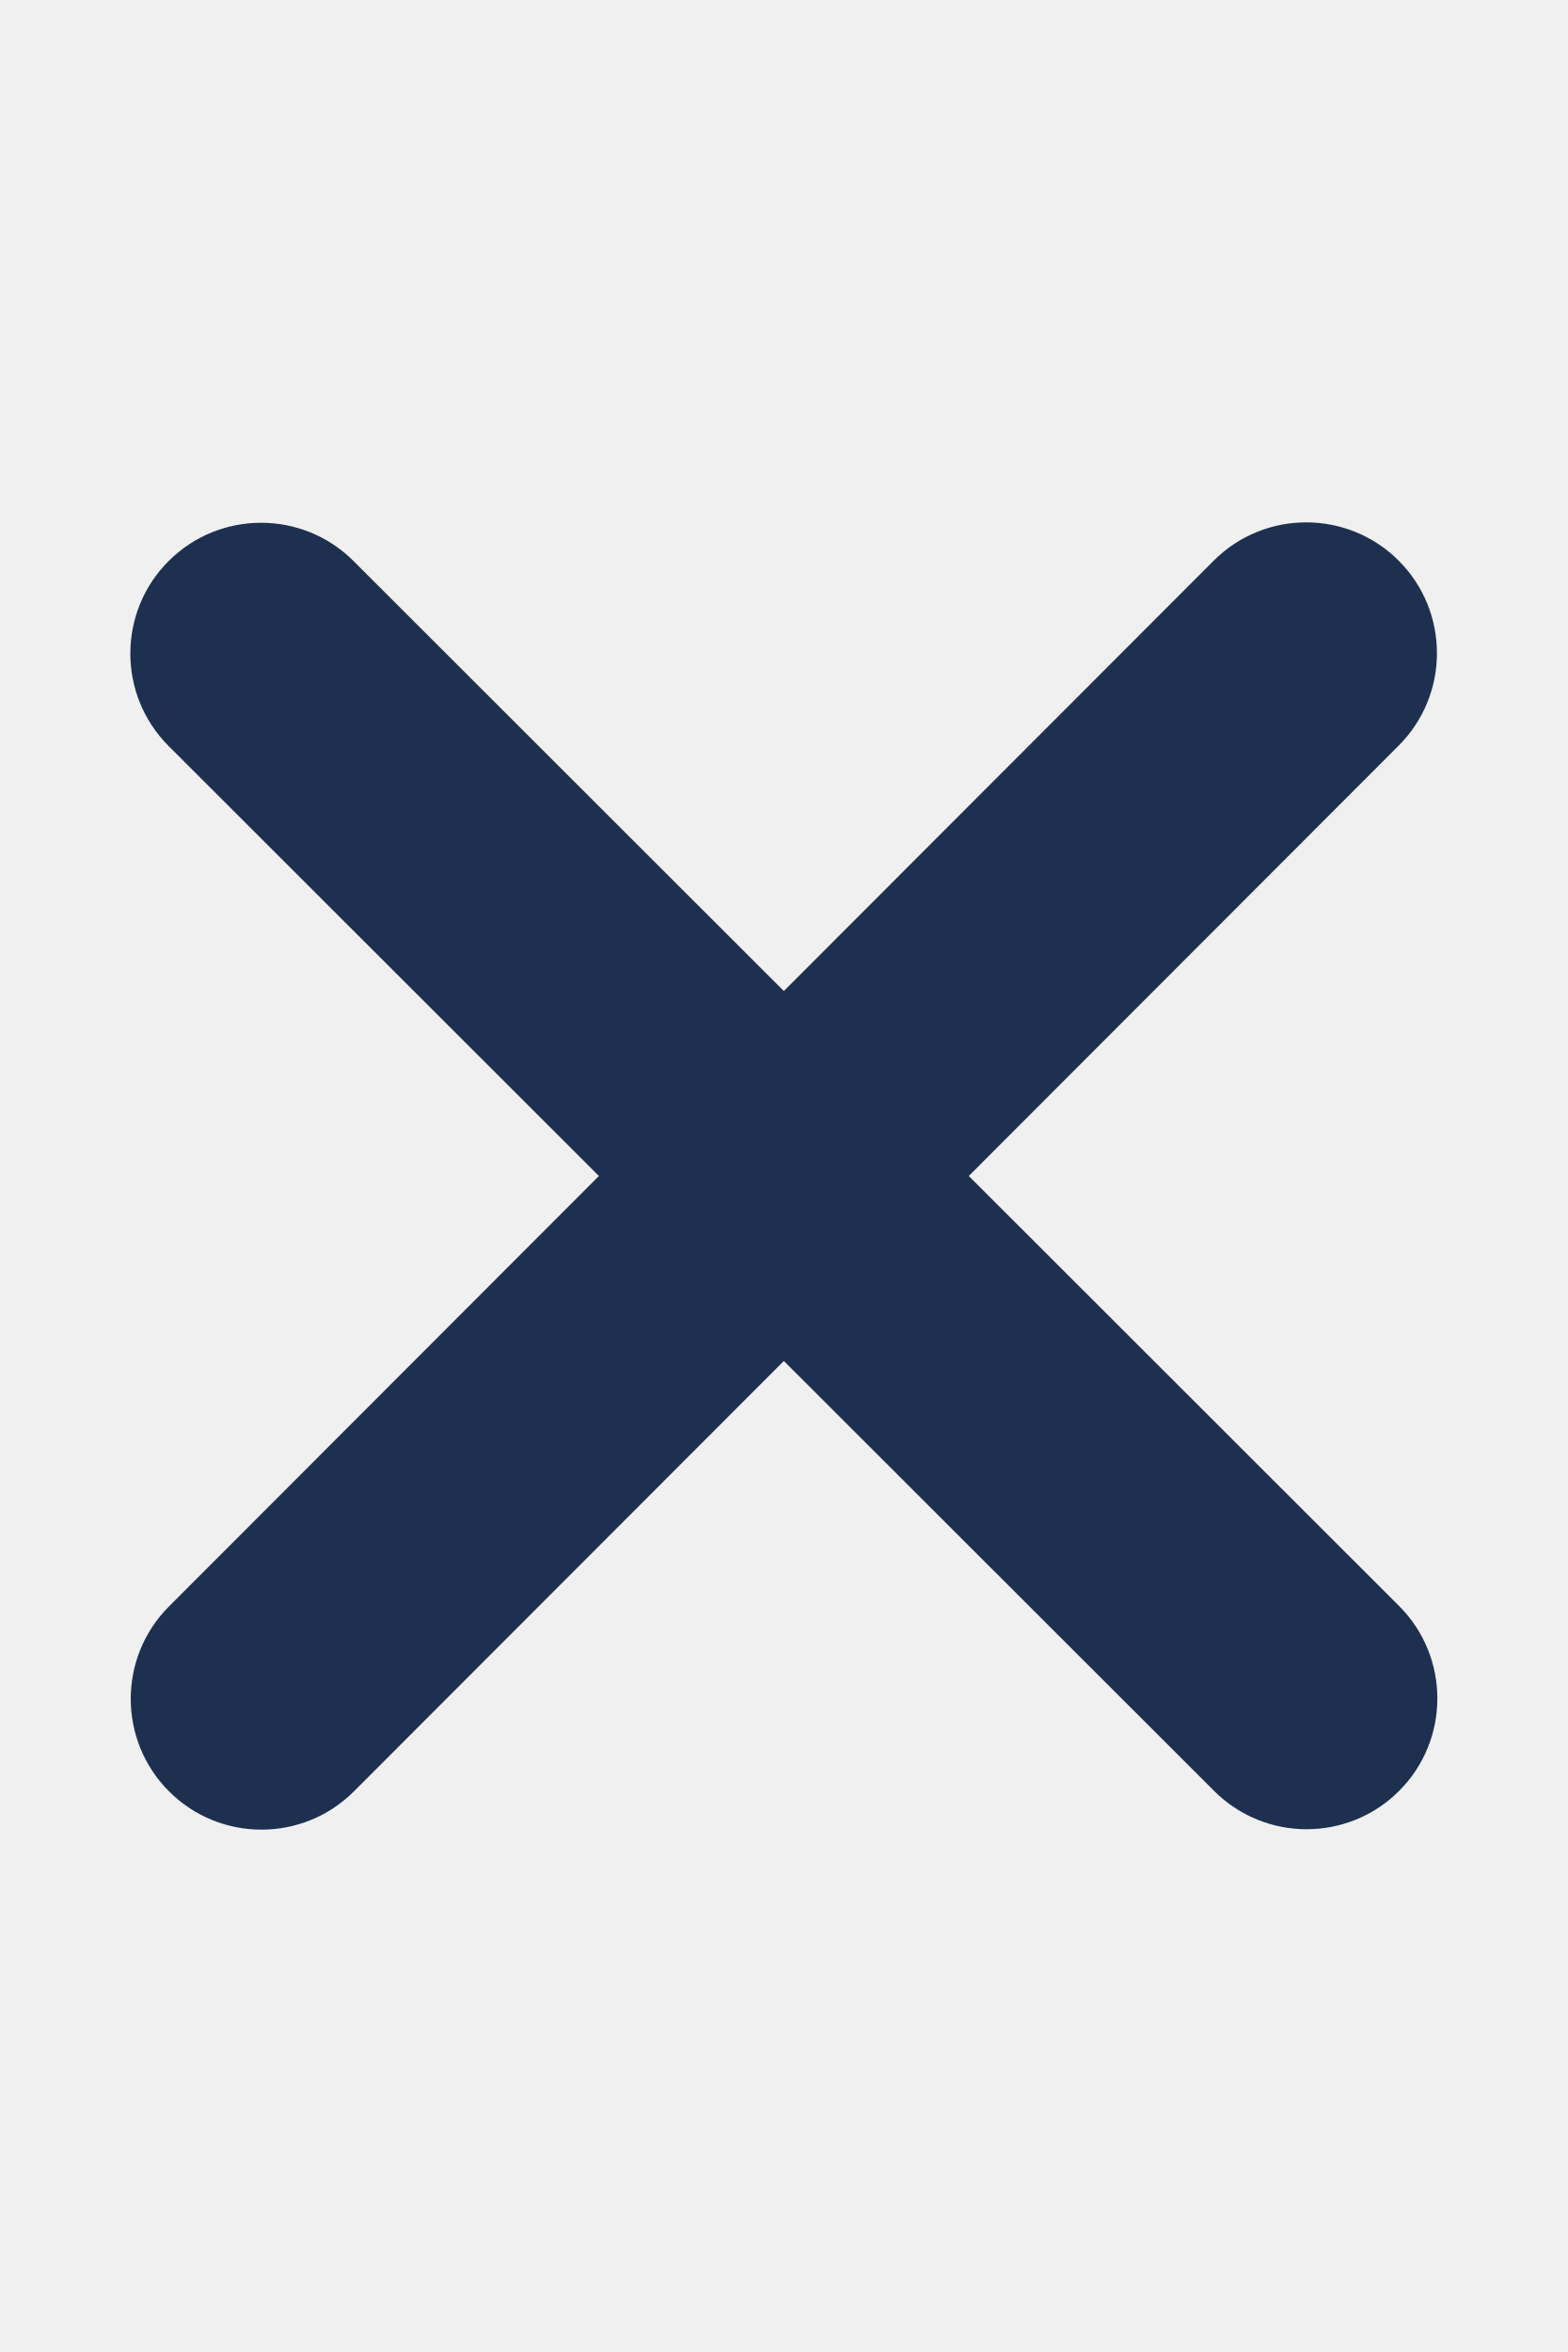
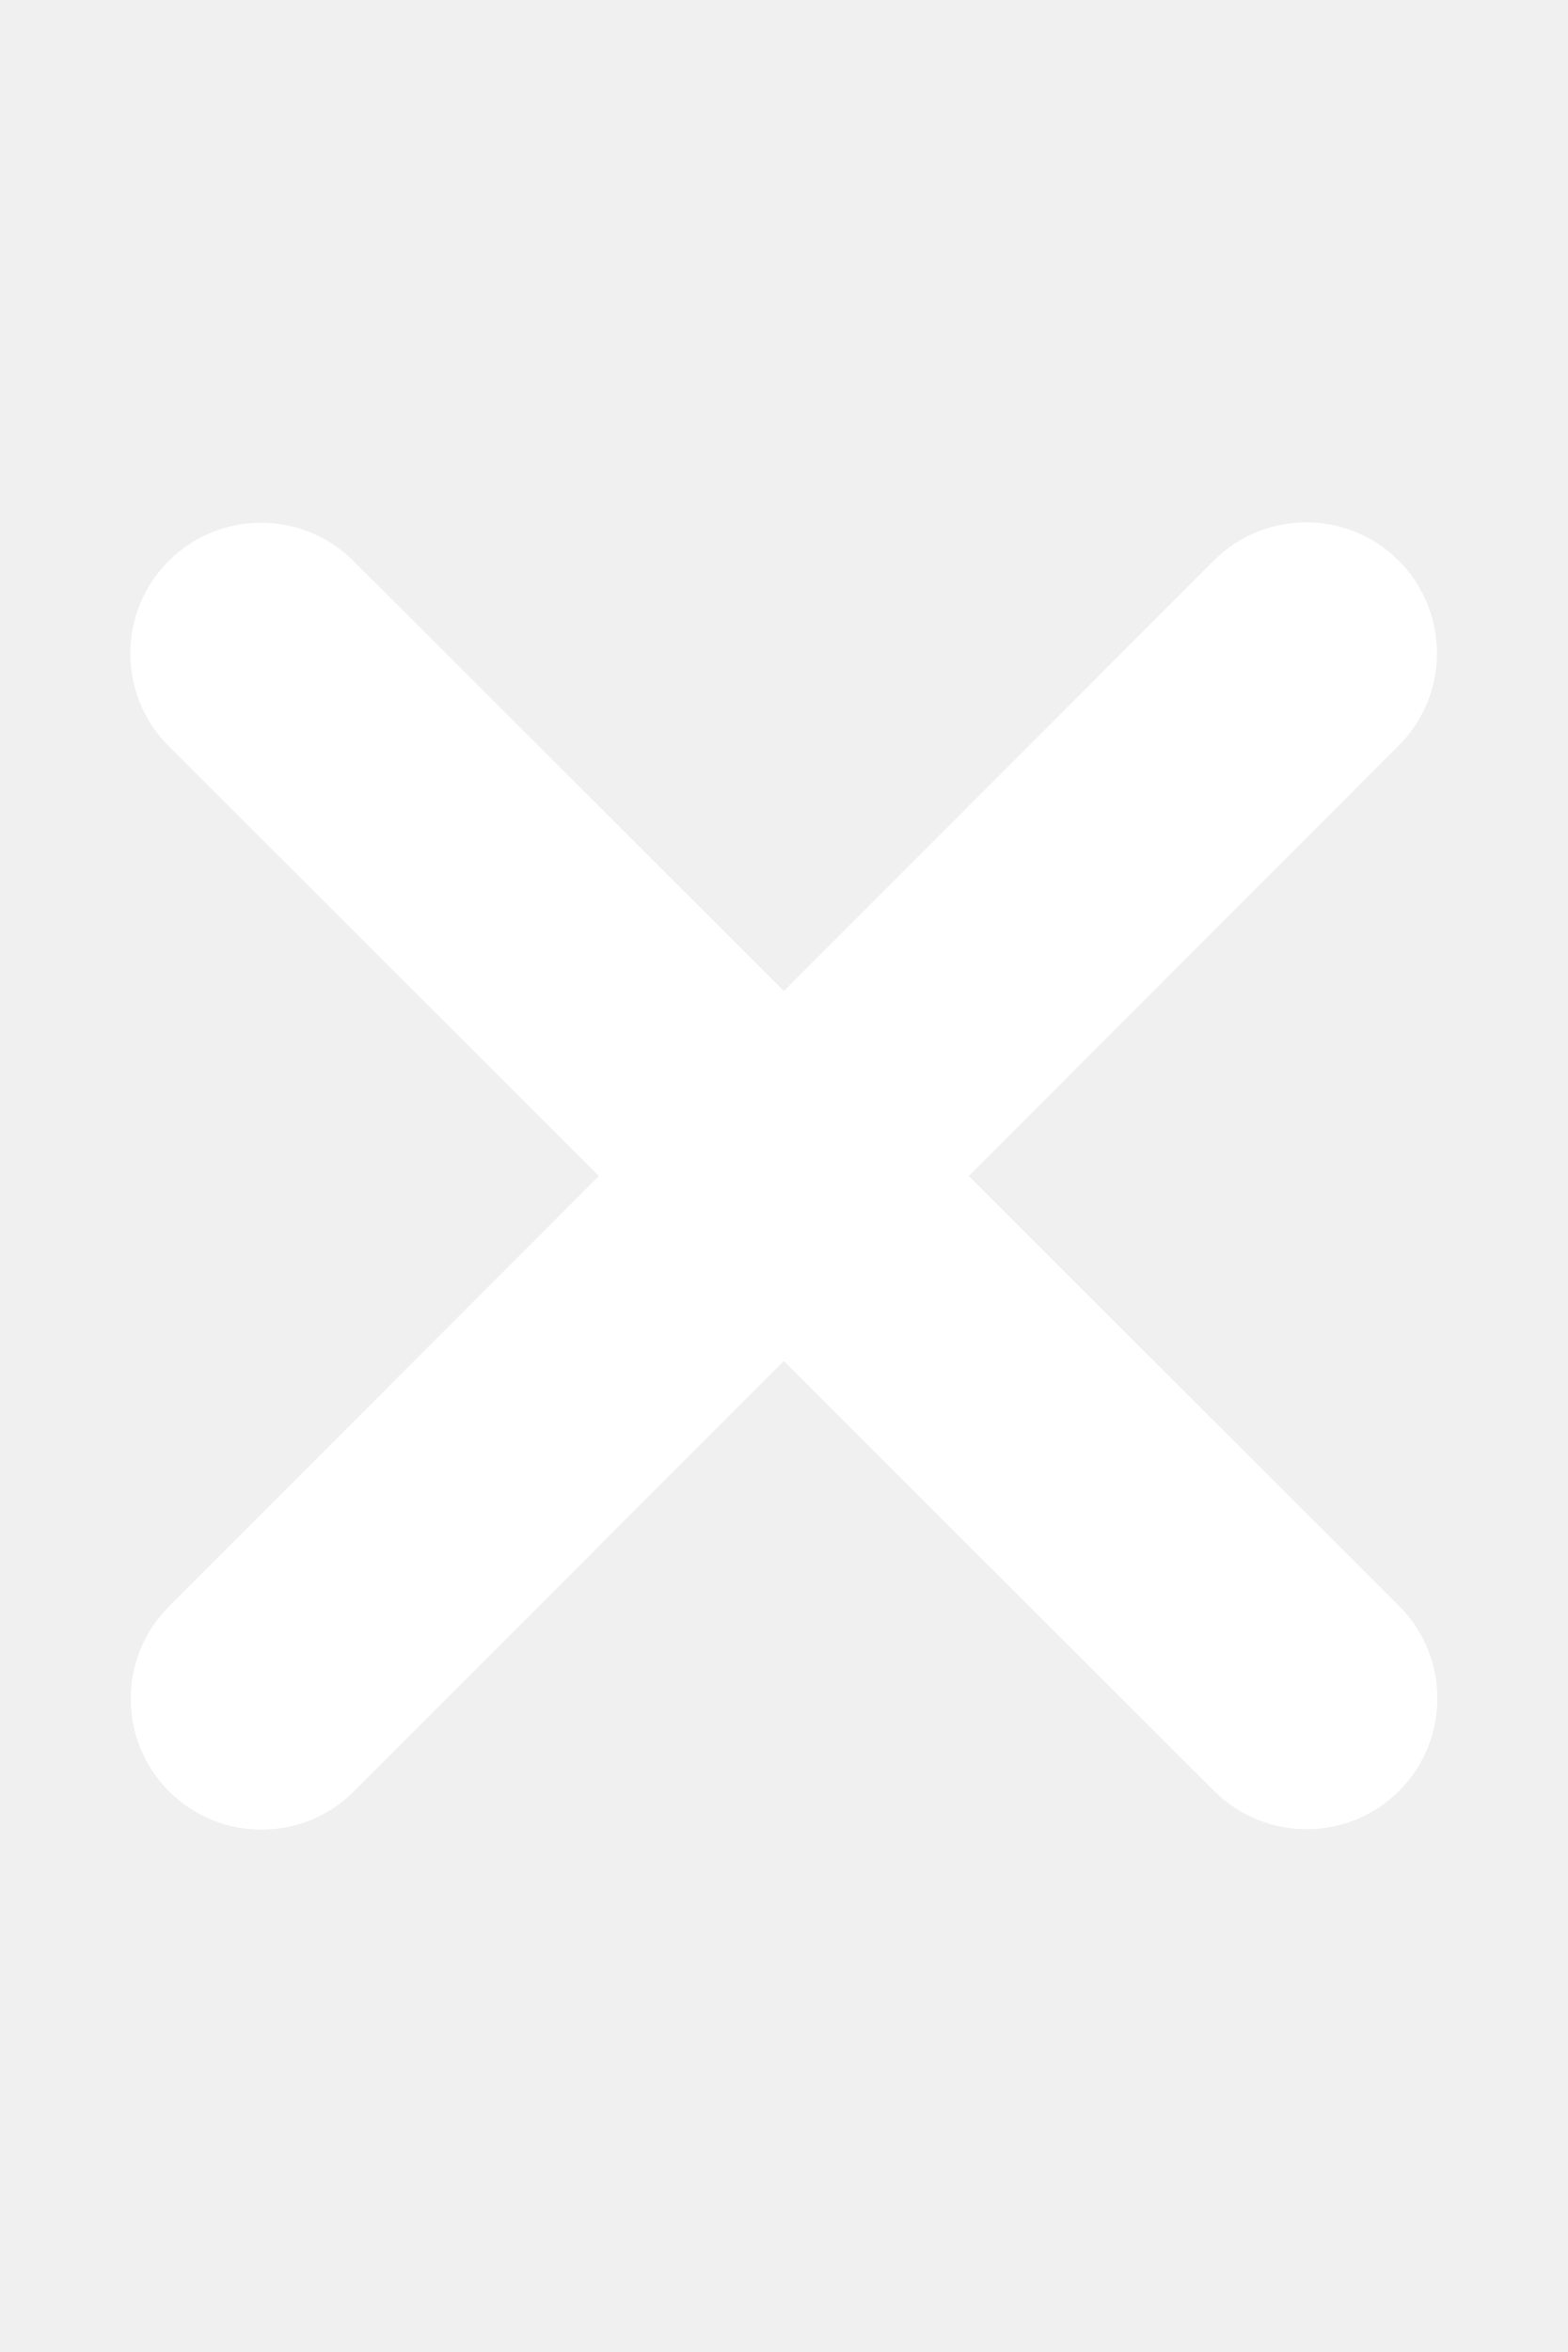
<svg xmlns="http://www.w3.org/2000/svg" height="12" width="8" viewBox="0 0 384 512">
-   <path opacity="1" fill="#1E3050" d="M342.6 150.6c12.5-12.5 12.5-32.8 0-45.3s-32.8-12.5-45.3 0L192 210.7 86.6 105.4c-12.5-12.5-32.8-12.5-45.3 0s-12.5 32.8 0 45.3L146.7 256 41.4 361.4c-12.5 12.5-12.5 32.8 0 45.3s32.8 12.5 45.3 0L192 301.3 297.4 406.6c12.5 12.5 32.8 12.5 45.3 0s12.5-32.8 0-45.3L237.3 256 342.6 150.6z" />
+   <path opacity="1" fill="white" d="M342.6 150.6c12.5-12.5 12.5-32.8 0-45.3s-32.8-12.5-45.3 0L192 210.7 86.6 105.4c-12.5-12.5-32.8-12.5-45.3 0s-12.5 32.8 0 45.3L146.7 256 41.4 361.4c-12.5 12.5-12.5 32.8 0 45.3s32.8 12.5 45.3 0L192 301.3 297.4 406.6c12.5 12.5 32.8 12.5 45.3 0s12.5-32.8 0-45.3L237.3 256 342.6 150.6z" />
</svg>
